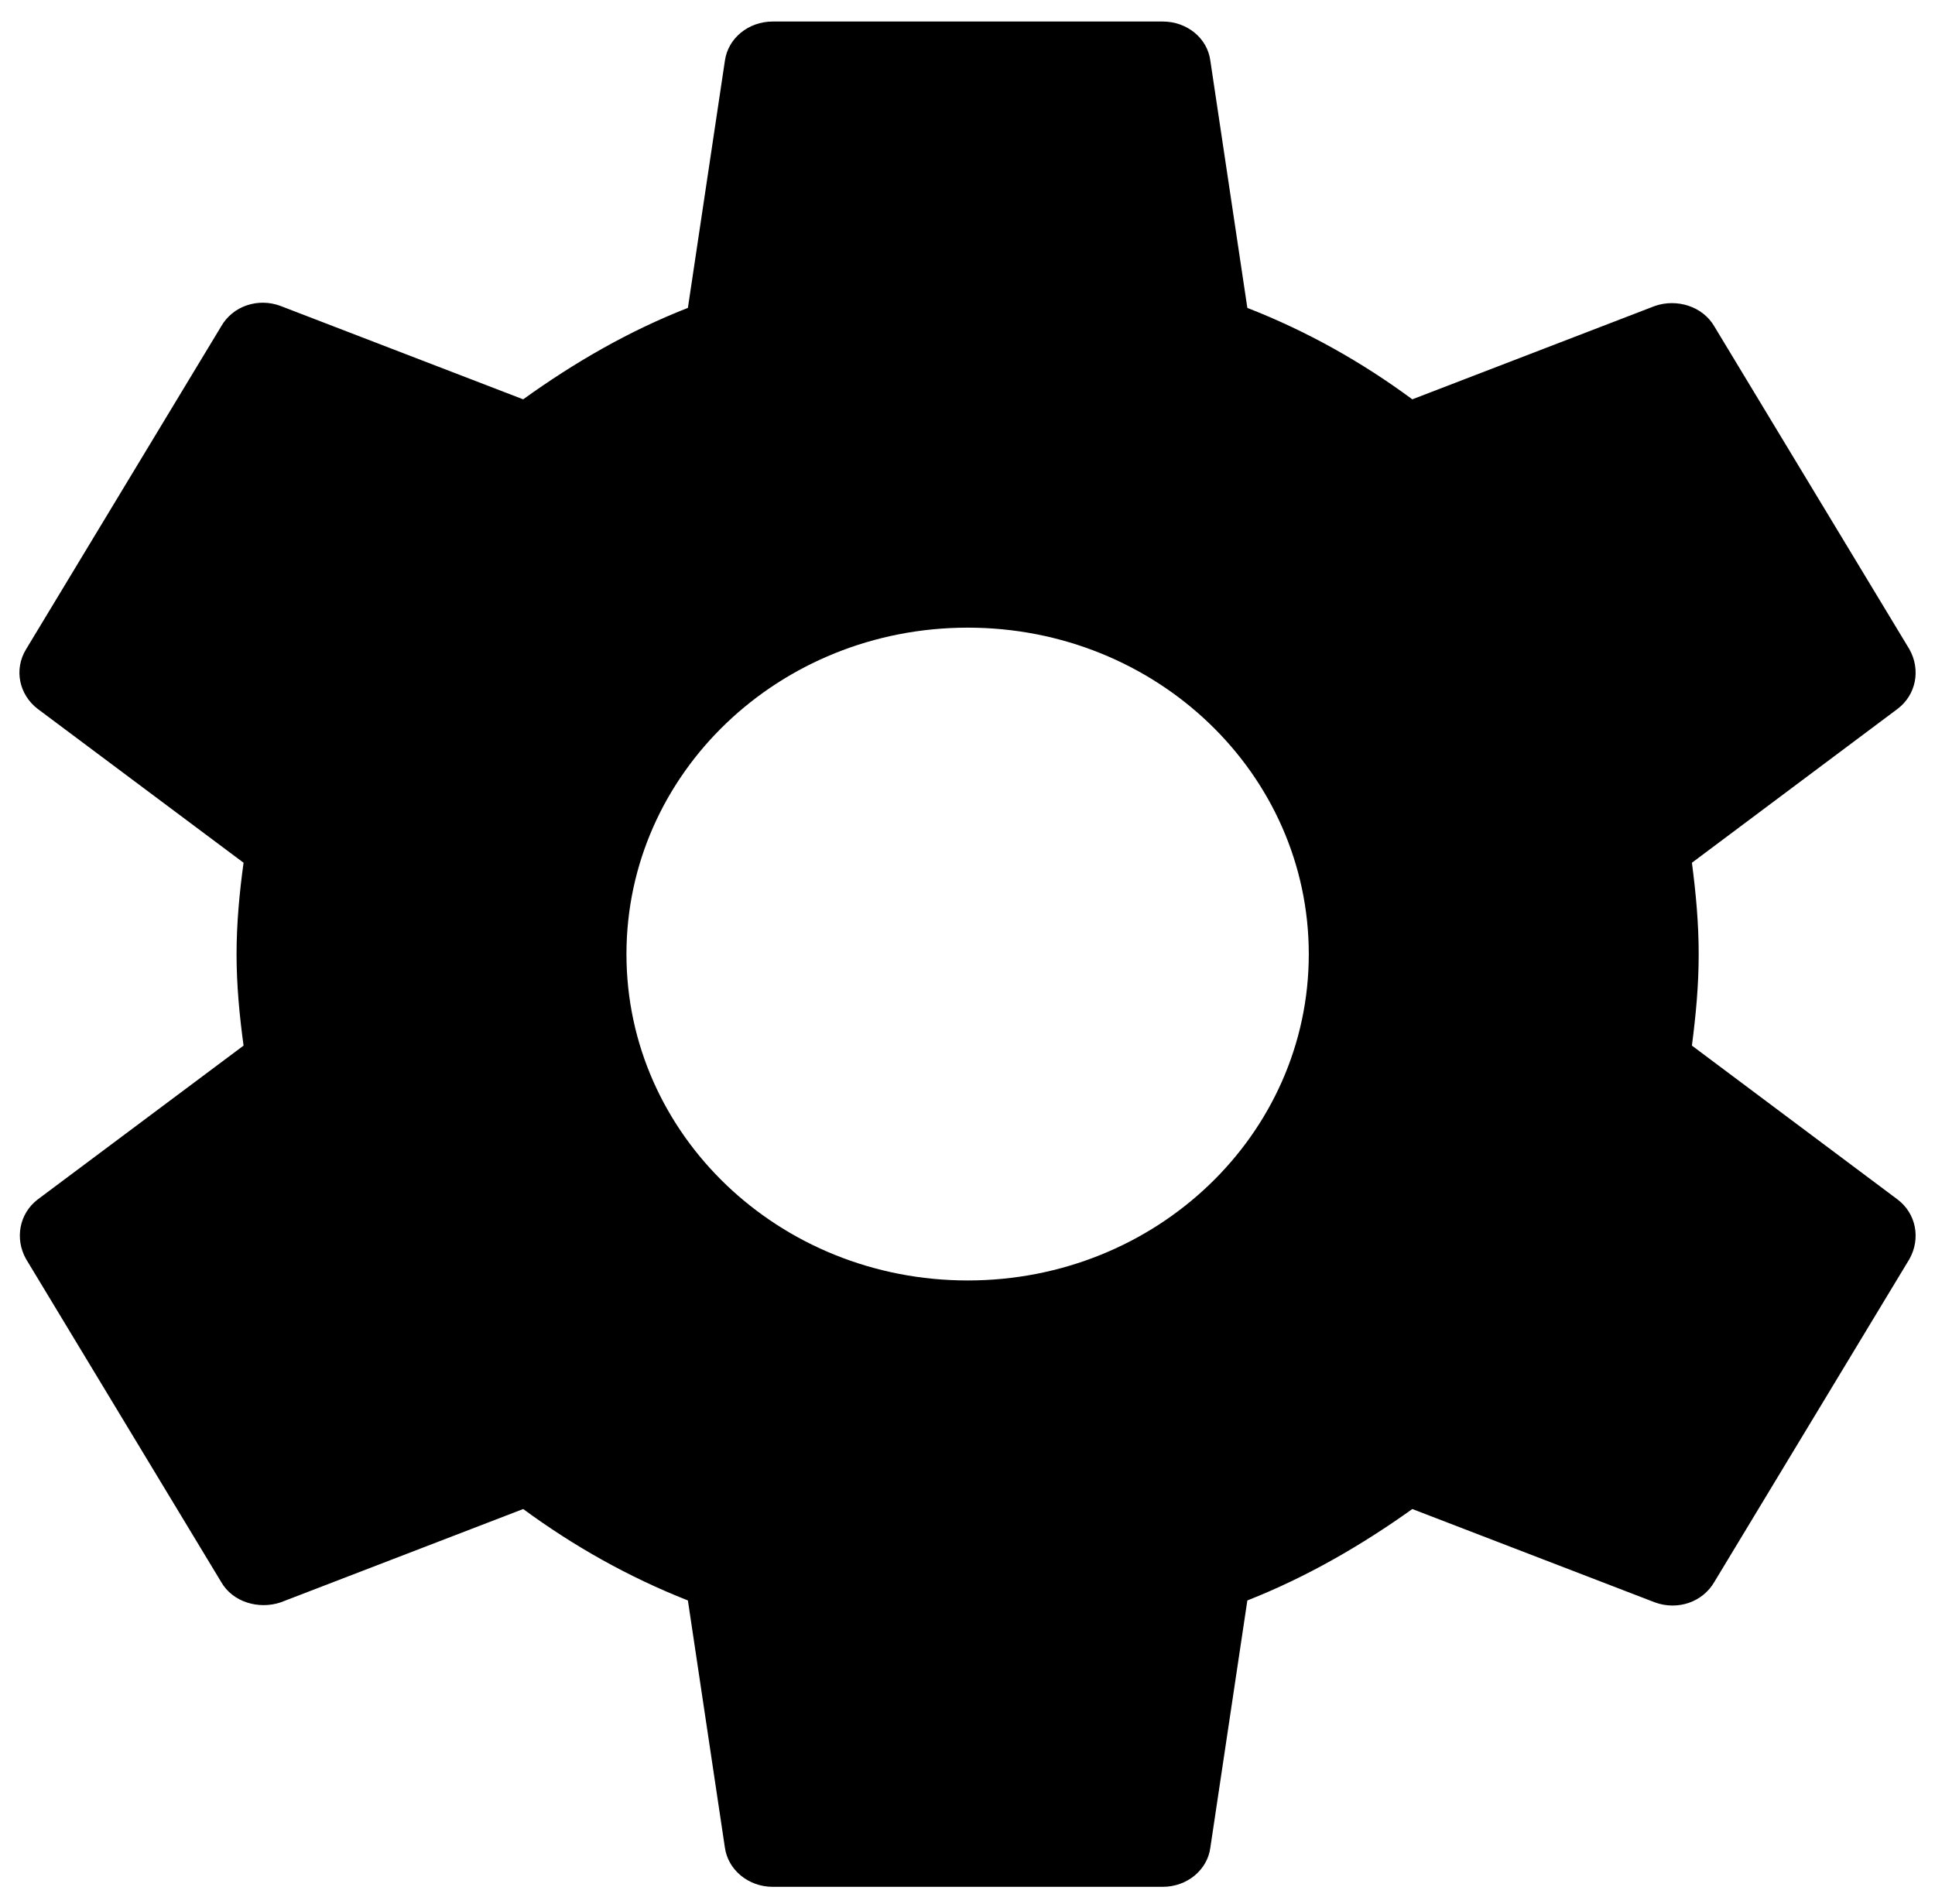
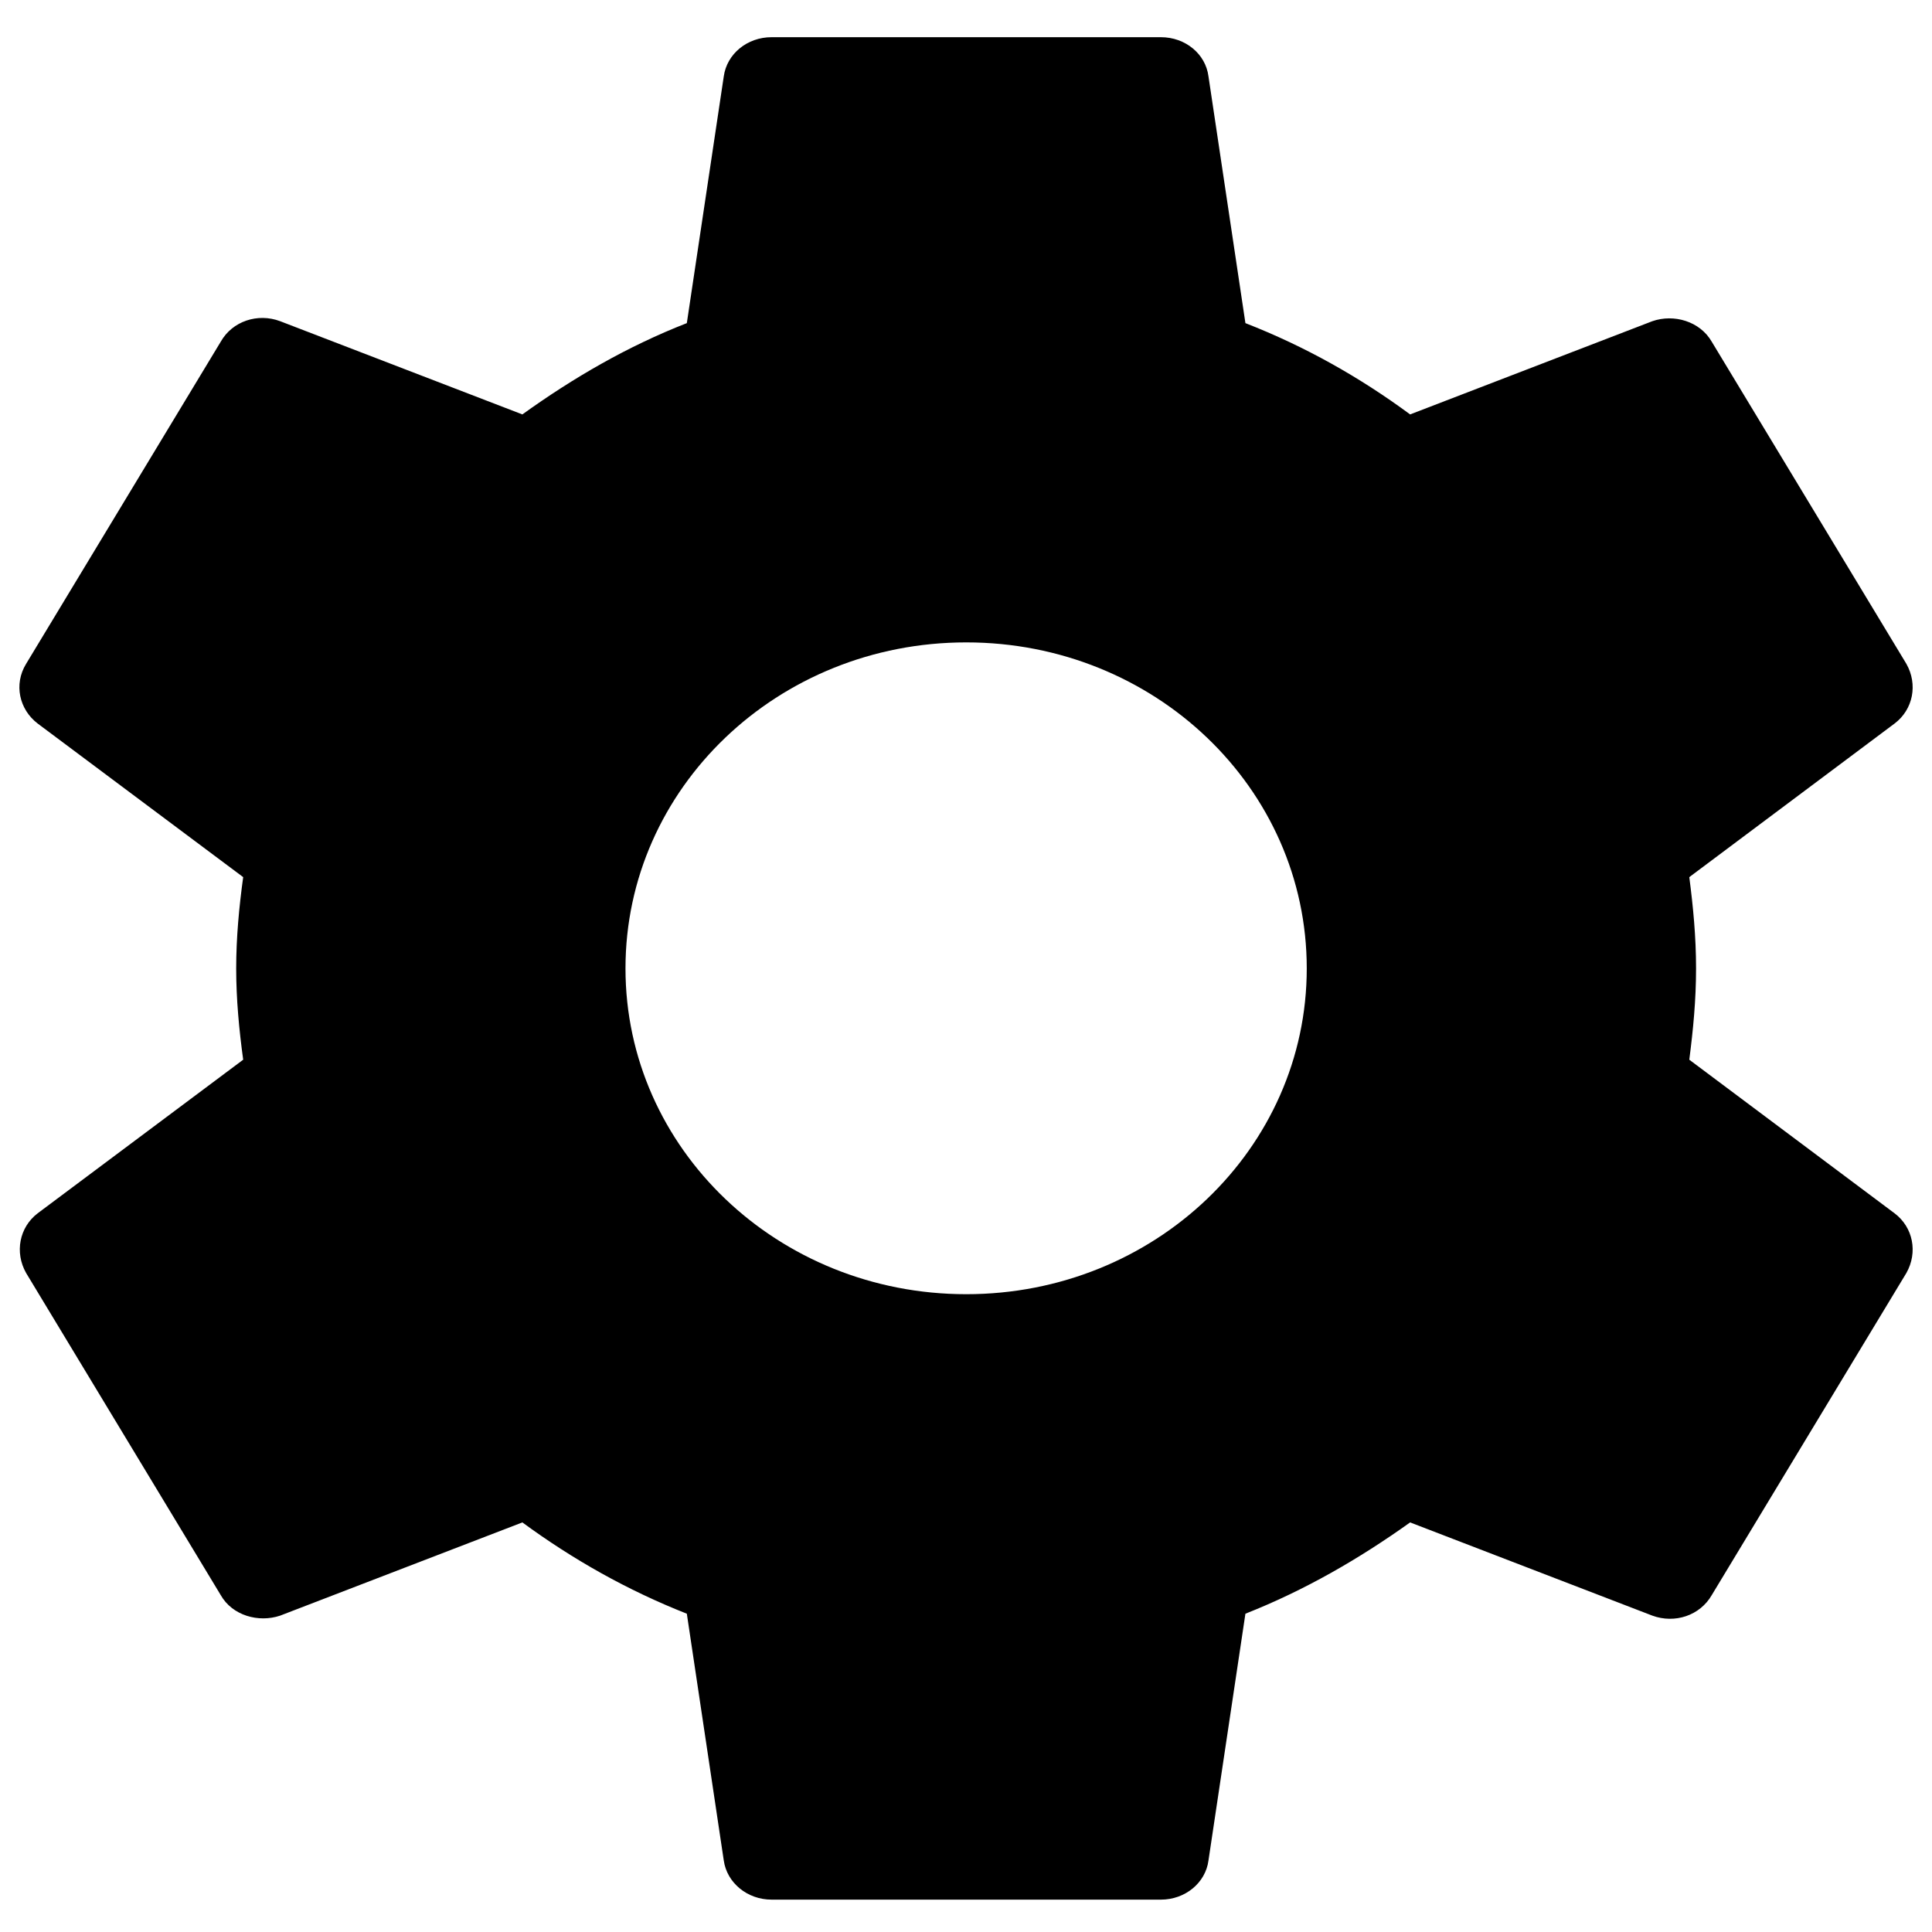
- <svg xmlns="http://www.w3.org/2000/svg" version="1.2" viewBox="0 0 800 787" width="800" height="787">
+ <svg xmlns="http://www.w3.org/2000/svg" version="1.2" viewBox="0 0 800 800" preserveAspectRatio="xMidYMid meet" width="800" height="800">
  <style />
-   <path fill-rule="evenodd" d="m784.5 495.9c7.7 5.8 9.7 16.2 4.9 24.7l-80.6 133.4c-4.9 8.5-15.3 11.9-24.6 8.5l-100.3-38.6c-21 15-43.6 28.1-68.2 37.8l-15.3 102.2c-1.2 9.2-9.6 16.2-19.7 16.2h-161.2c-10.1 0-18.5-7-19.8-16.2l-15.3-102.2c-24.6-9.7-47.1-22.4-68.1-37.8l-100.3 38.6c-8.9 3-19.8 0-24.6-8.5l-80.6-133.4c-4.8-8.5-2.8-18.9 4.8-24.7l85.1-63.6c-1.7-12.4-2.9-25.1-2.9-37.8 0-12.7 1.2-25.5 2.9-37.8l-85.1-63.6c-7.6-5.8-10-16.2-4.8-24.7l80.6-133.4c4.8-8.5 15.3-12 24.6-8.5l100.3 38.6c21-15.1 43.5-28.2 68.1-37.8l15.3-102.2c1.3-9.3 9.7-16.2 19.8-16.2h161.2c10.1 0 18.5 6.9 19.7 16.2l15.3 102.2c24.6 9.6 47.2 22.3 68.2 37.8l100.3-38.6c8.9-3.1 19.7 0 24.6 8.5l80.6 133.4c4.8 8.5 2.8 18.9-4.9 24.7l-85 63.6c1.6 12.3 2.8 24.7 2.8 37.8 0 13.1-1.2 25.4-2.8 37.8zm-243.4-101.4c0-74.7-63-135-141-135-78 0-141.1 60.3-141.1 135 0 74.6 63.1 134.9 141.1 134.9 78 0 141-60.3 141-134.9z" />
+   <path transform="translate(0,6.5)" fill-rule="evenodd" d="m784.5 495.9c7.7 5.8 9.7 16.2 4.9 24.7l-80.6 133.4c-4.9 8.5-15.3 11.9-24.6 8.5l-100.3-38.6c-21 15-43.6 28.1-68.2 37.8l-15.3 102.2c-1.2 9.2-9.6 16.2-19.7 16.2h-161.2c-10.1 0-18.5-7-19.8-16.2l-15.3-102.2c-24.6-9.7-47.1-22.4-68.1-37.8l-100.3 38.6c-8.9 3-19.8 0-24.6-8.5l-80.6-133.4c-4.8-8.5-2.8-18.9 4.8-24.7l85.1-63.6c-1.7-12.4-2.9-25.1-2.9-37.8 0-12.7 1.2-25.5 2.9-37.8l-85.1-63.6c-7.6-5.8-10-16.2-4.8-24.7l80.6-133.4c4.8-8.5 15.3-12 24.6-8.5l100.3 38.6c21-15.1 43.5-28.2 68.1-37.8l15.3-102.2c1.3-9.3 9.7-16.2 19.8-16.2h161.2c10.1 0 18.5 6.9 19.7 16.2l15.3 102.2c24.6 9.6 47.2 22.3 68.2 37.8l100.3-38.6c8.9-3.1 19.7 0 24.6 8.5l80.6 133.4c4.8 8.5 2.8 18.9-4.9 24.7l-85 63.6c1.6 12.3 2.8 24.7 2.8 37.8 0 13.1-1.2 25.4-2.8 37.8zm-243.4-101.4c0-74.7-63-135-141-135-78 0-141.1 60.3-141.1 135 0 74.6 63.1 134.9 141.1 134.9 78 0 141-60.3 141-134.9z" />
</svg>
